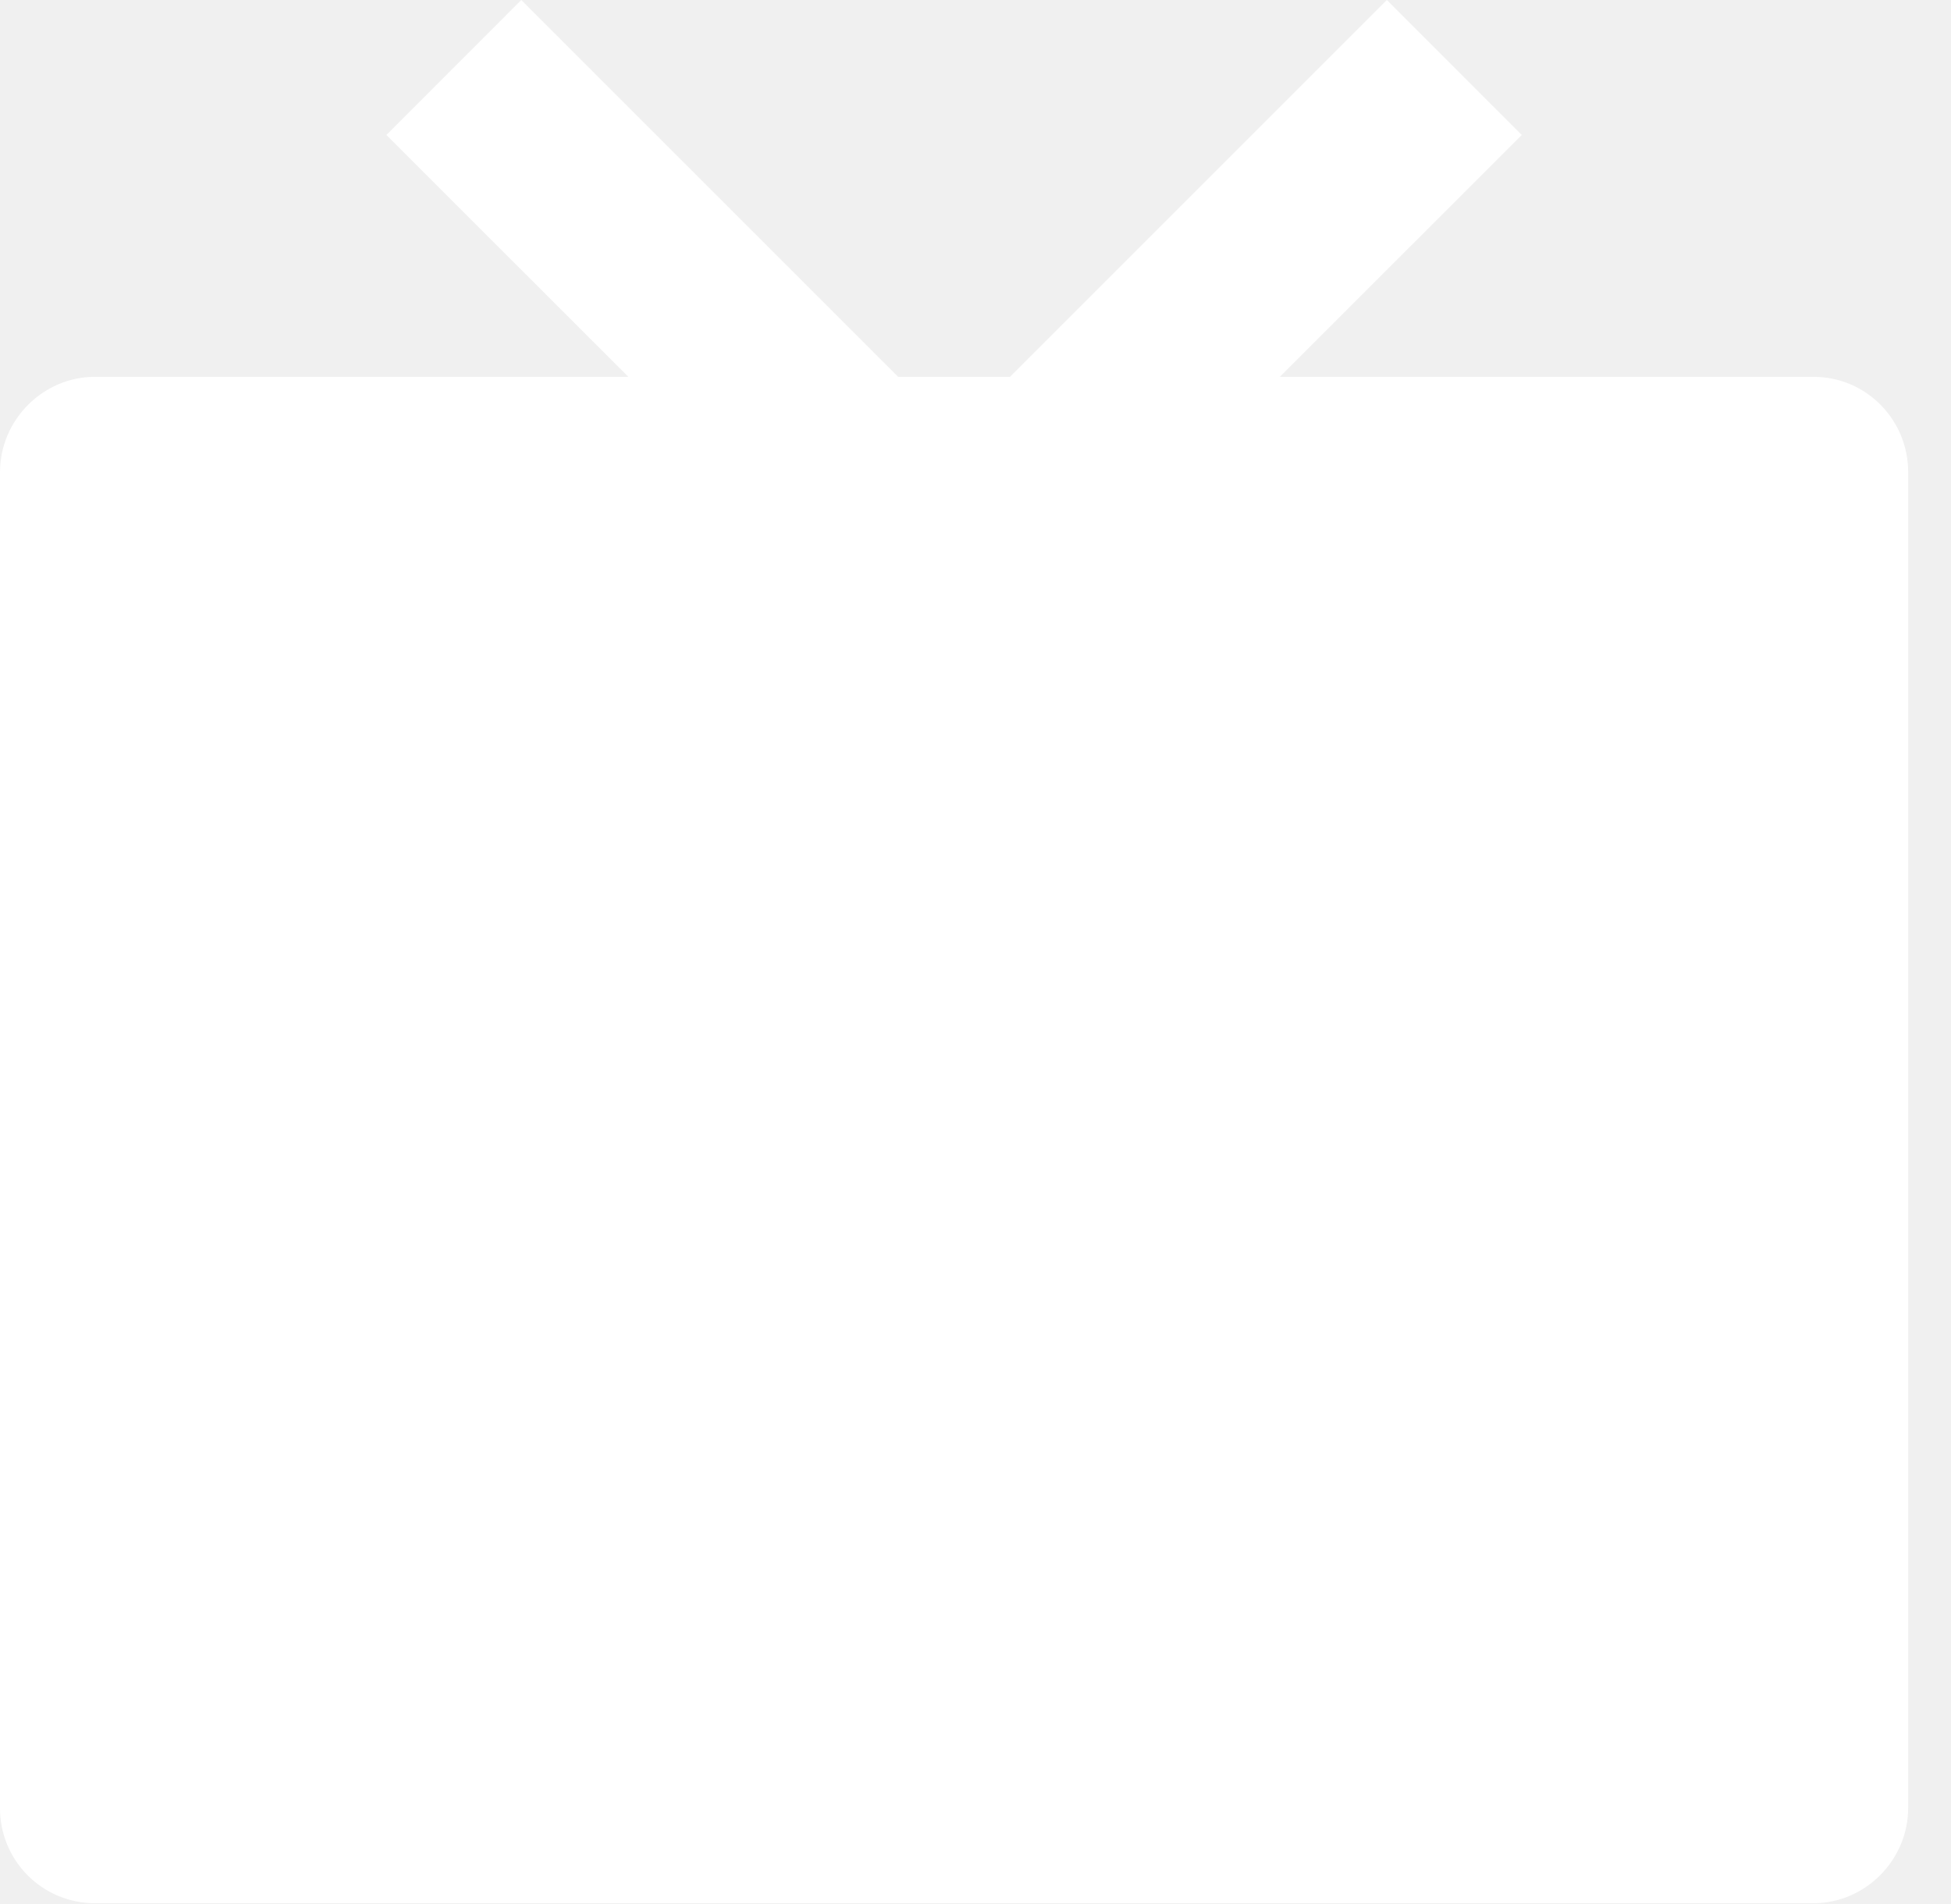
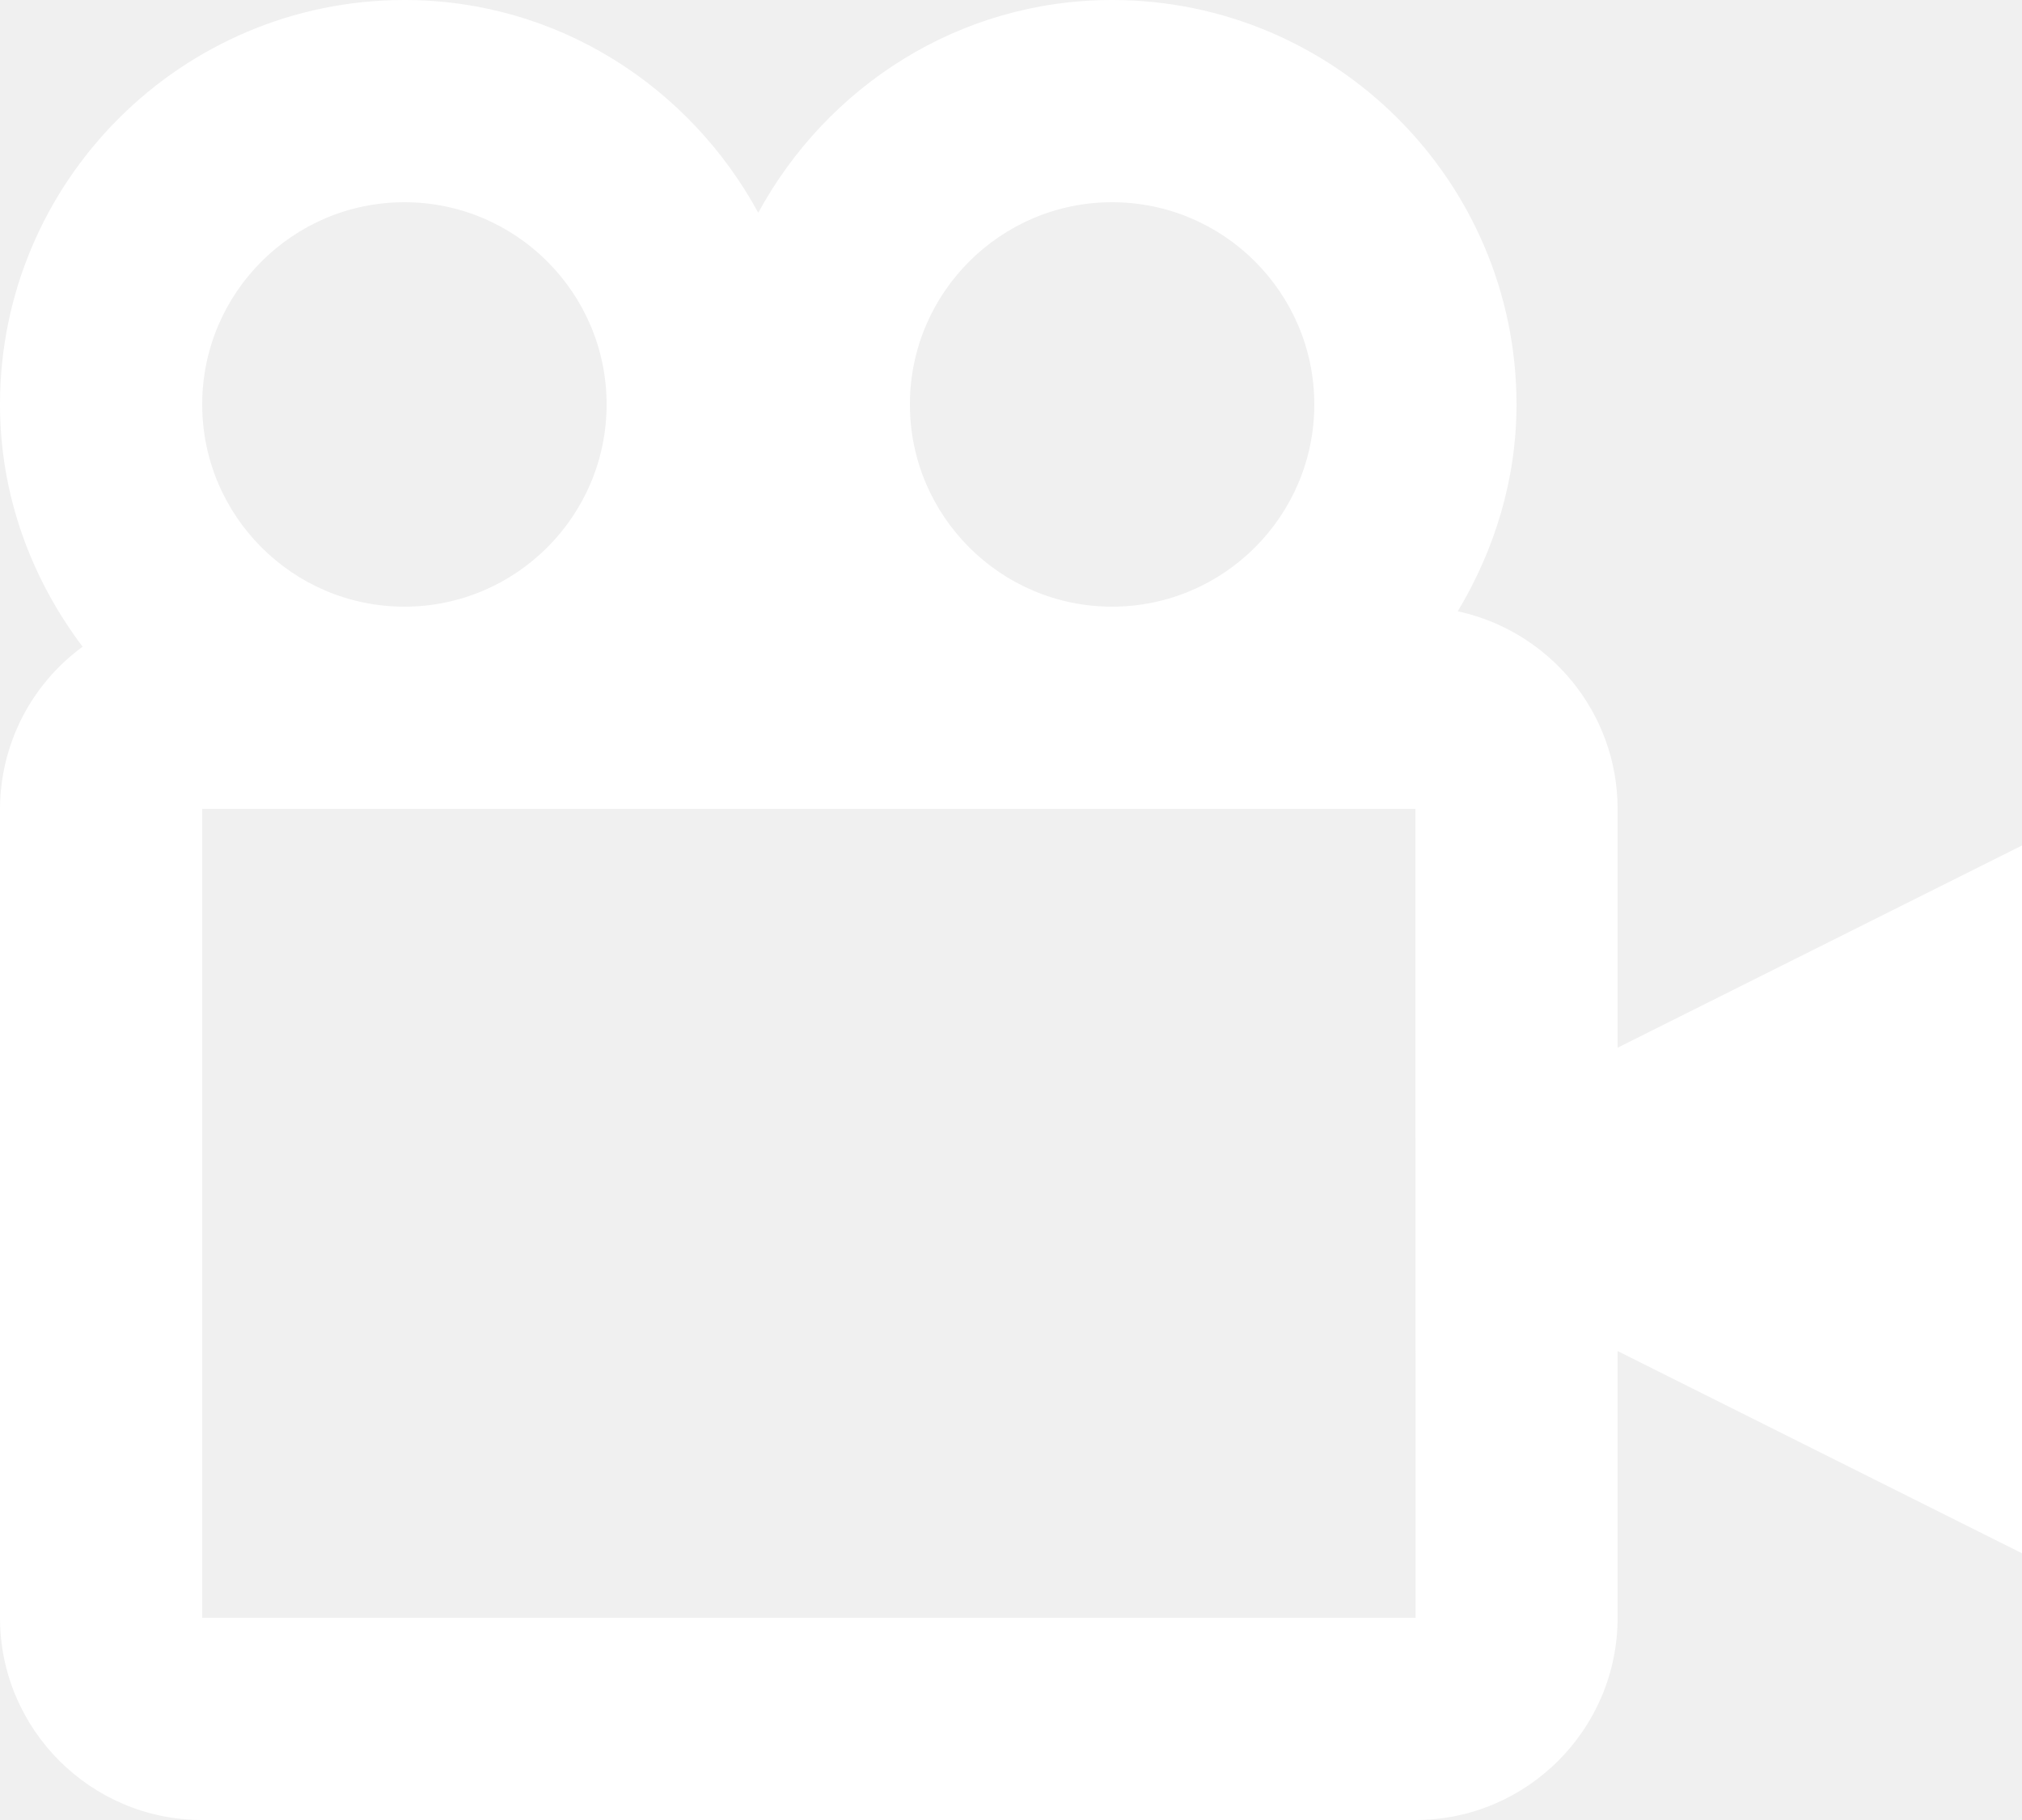
- <svg xmlns="http://www.w3.org/2000/svg" width="41" height="40" viewBox="0 0 41 40" fill="none">
-   <path d="M26.895 7.92H38.111C39.21 7.92 40.1 8.812 40.1 9.925V37.995C40.1 39.102 39.188 40 38.111 40H1.989C1.727 39.999 1.467 39.947 1.225 39.846C0.983 39.745 0.763 39.597 0.578 39.411C0.393 39.224 0.247 39.003 0.148 38.76C0.049 38.517 -0.002 38.257 3.63354e-05 37.995V9.925C3.63354e-05 8.818 0.912 7.92 1.989 7.92H13.205L8.12 2.837L10.955 0L18.875 7.92H21.225L29.145 0L31.98 2.837L26.895 7.92Z" fill="white" />
+ <svg xmlns="http://www.w3.org/2000/svg" width="40" height="36" viewBox="0 0 40 36" fill="none">
+   <path d="M32 16C32 14.082 30.64 12.478 28.838 12.092C29.558 10.89 30 9.5 30 8C30 3.588 26.412 0 22 0C18.966 0 16.358 1.714 15 4.208C13.642 1.714 11.034 0 8 0C3.588 0 0 3.588 0 8C0 9.804 0.624 11.454 1.634 12.792C1.129 13.161 0.718 13.644 0.434 14.201C0.151 14.758 0.002 15.375 0 16V32C0 34.206 1.794 36 4 36H28C30.206 36 32 34.206 32 32V26.724L40 30.724V16.724L32 20.724V16ZM22 4C24.206 4 26 5.794 26 8C26 10.206 24.206 12 22 12C19.794 12 18 10.206 18 8C18 5.794 19.794 4 22 4ZM8 4C10.206 4 12 5.794 12 8C12 10.206 10.206 12 8 12C5.794 12 4 10.206 4 8C4 5.794 5.794 4 8 4ZM4 32V16H28L28.004 32H4Z" fill="white" />
</svg>
